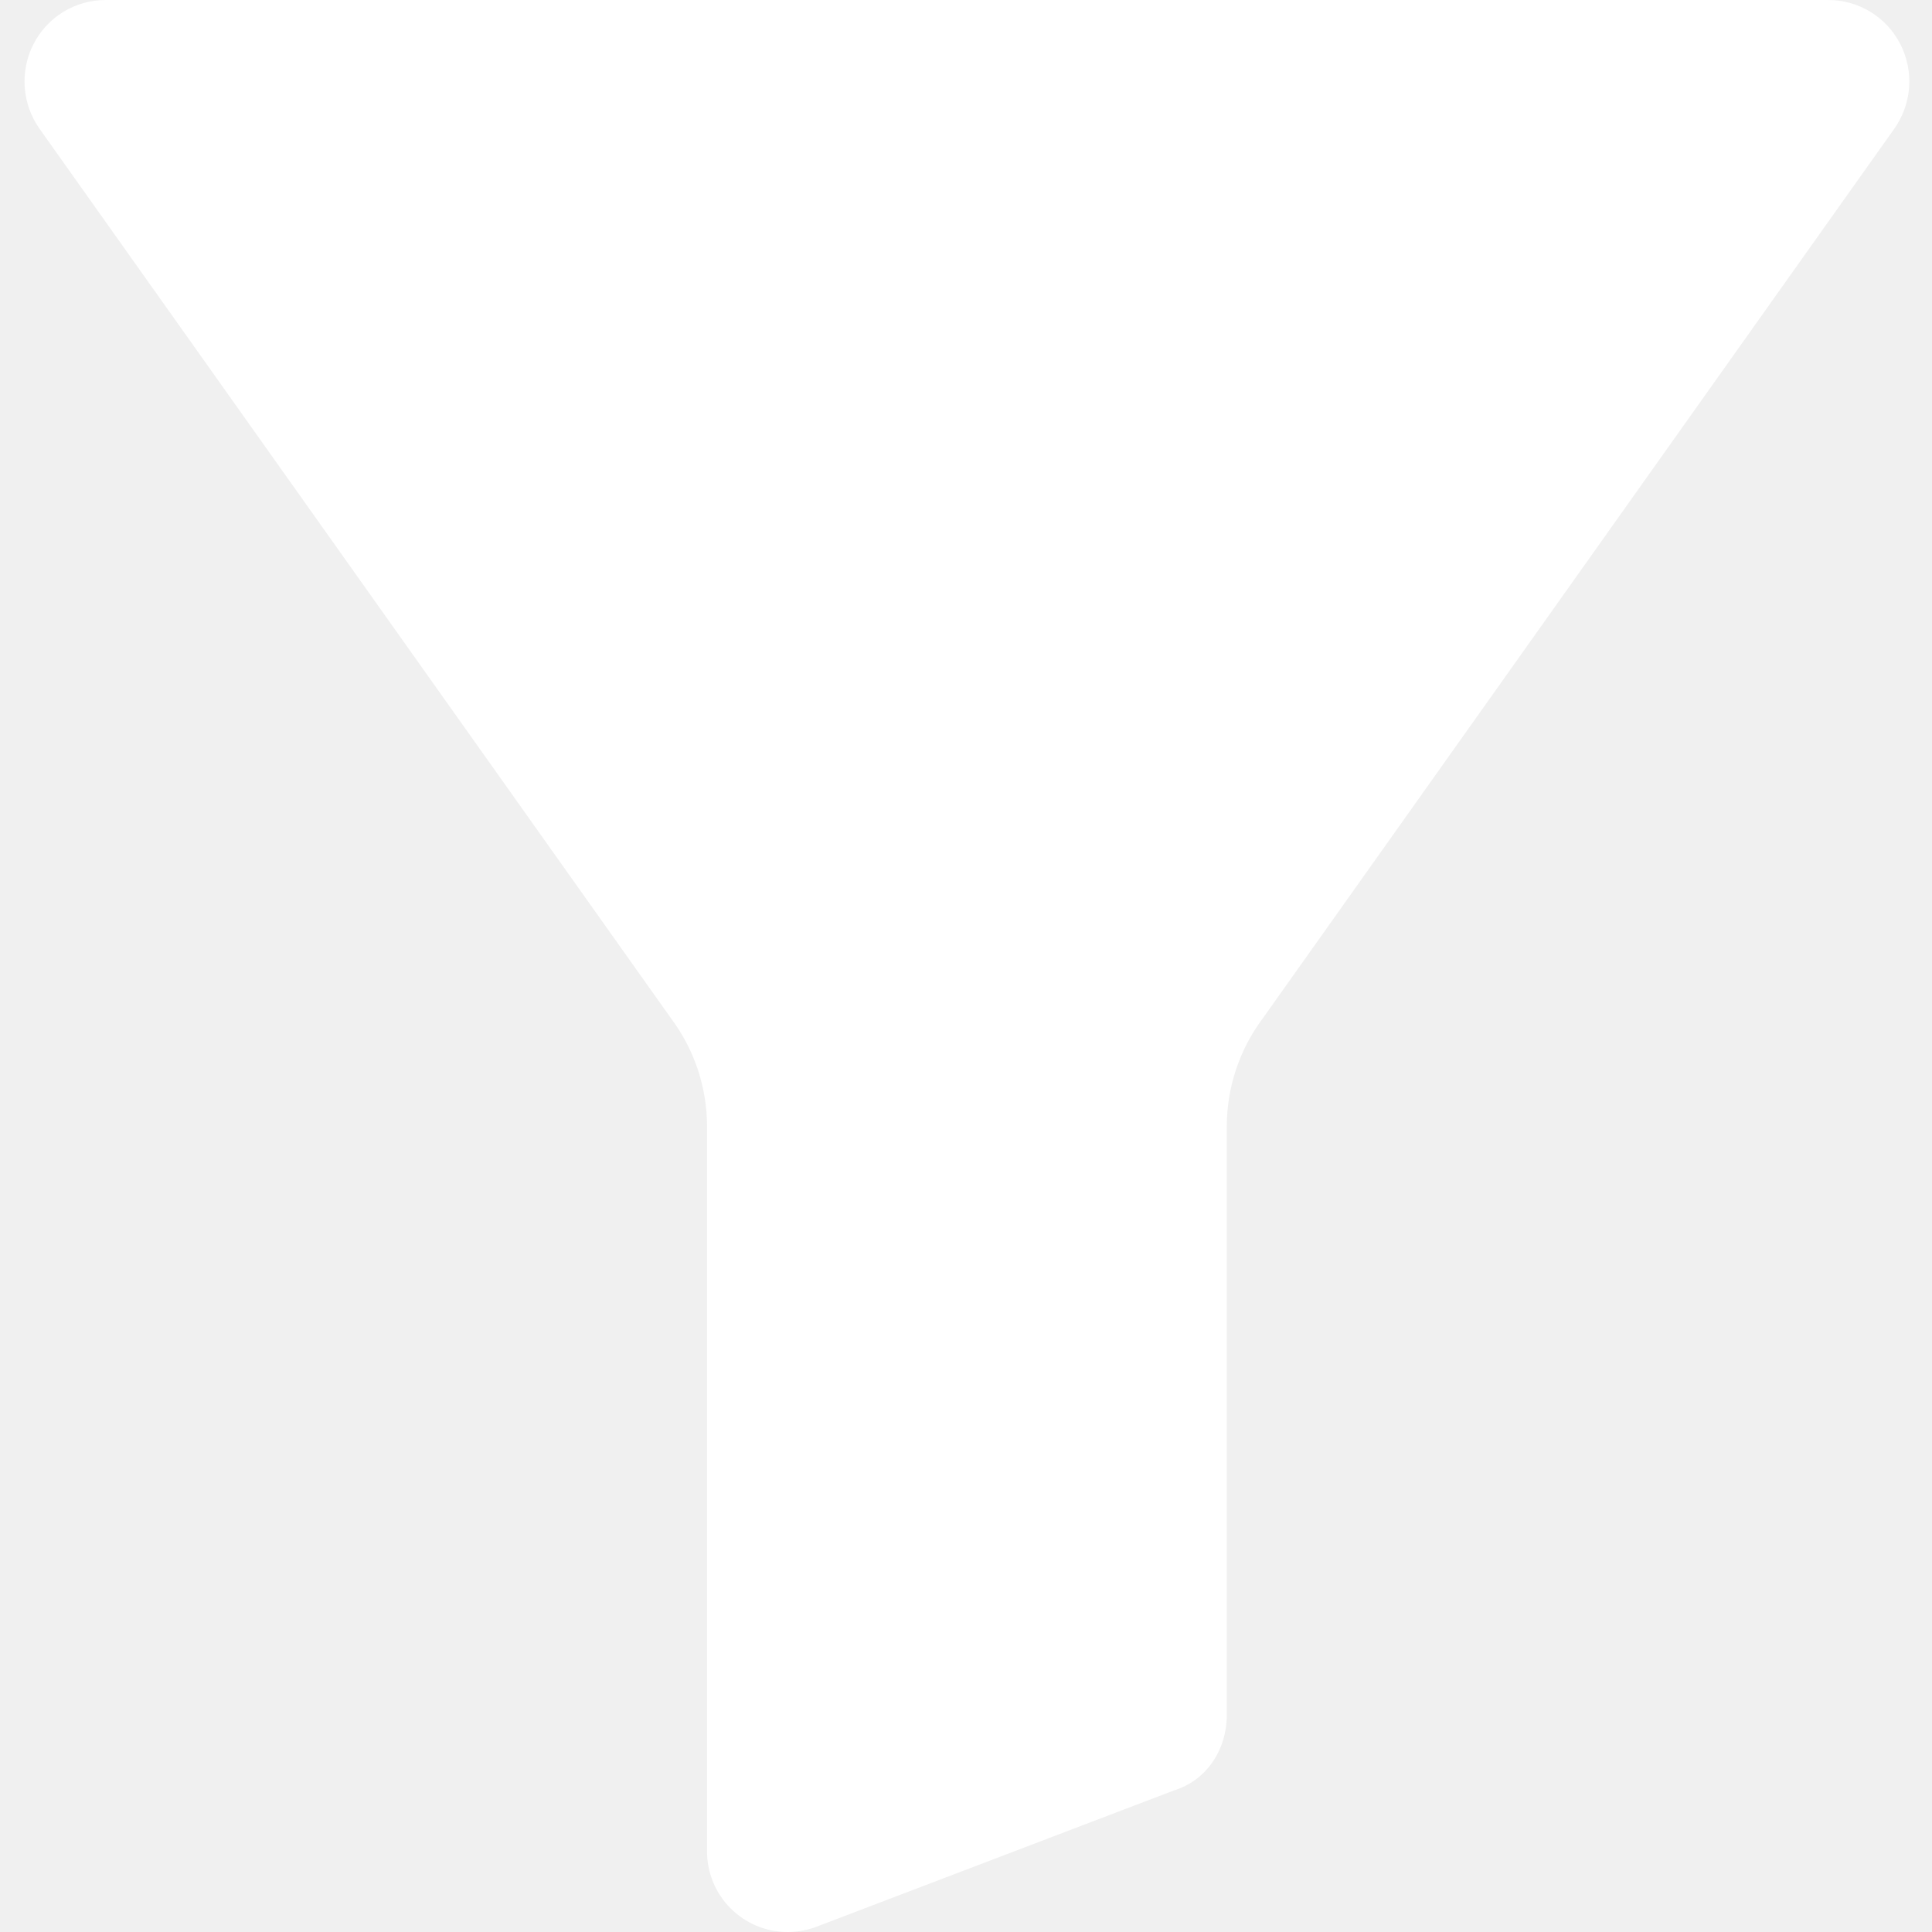
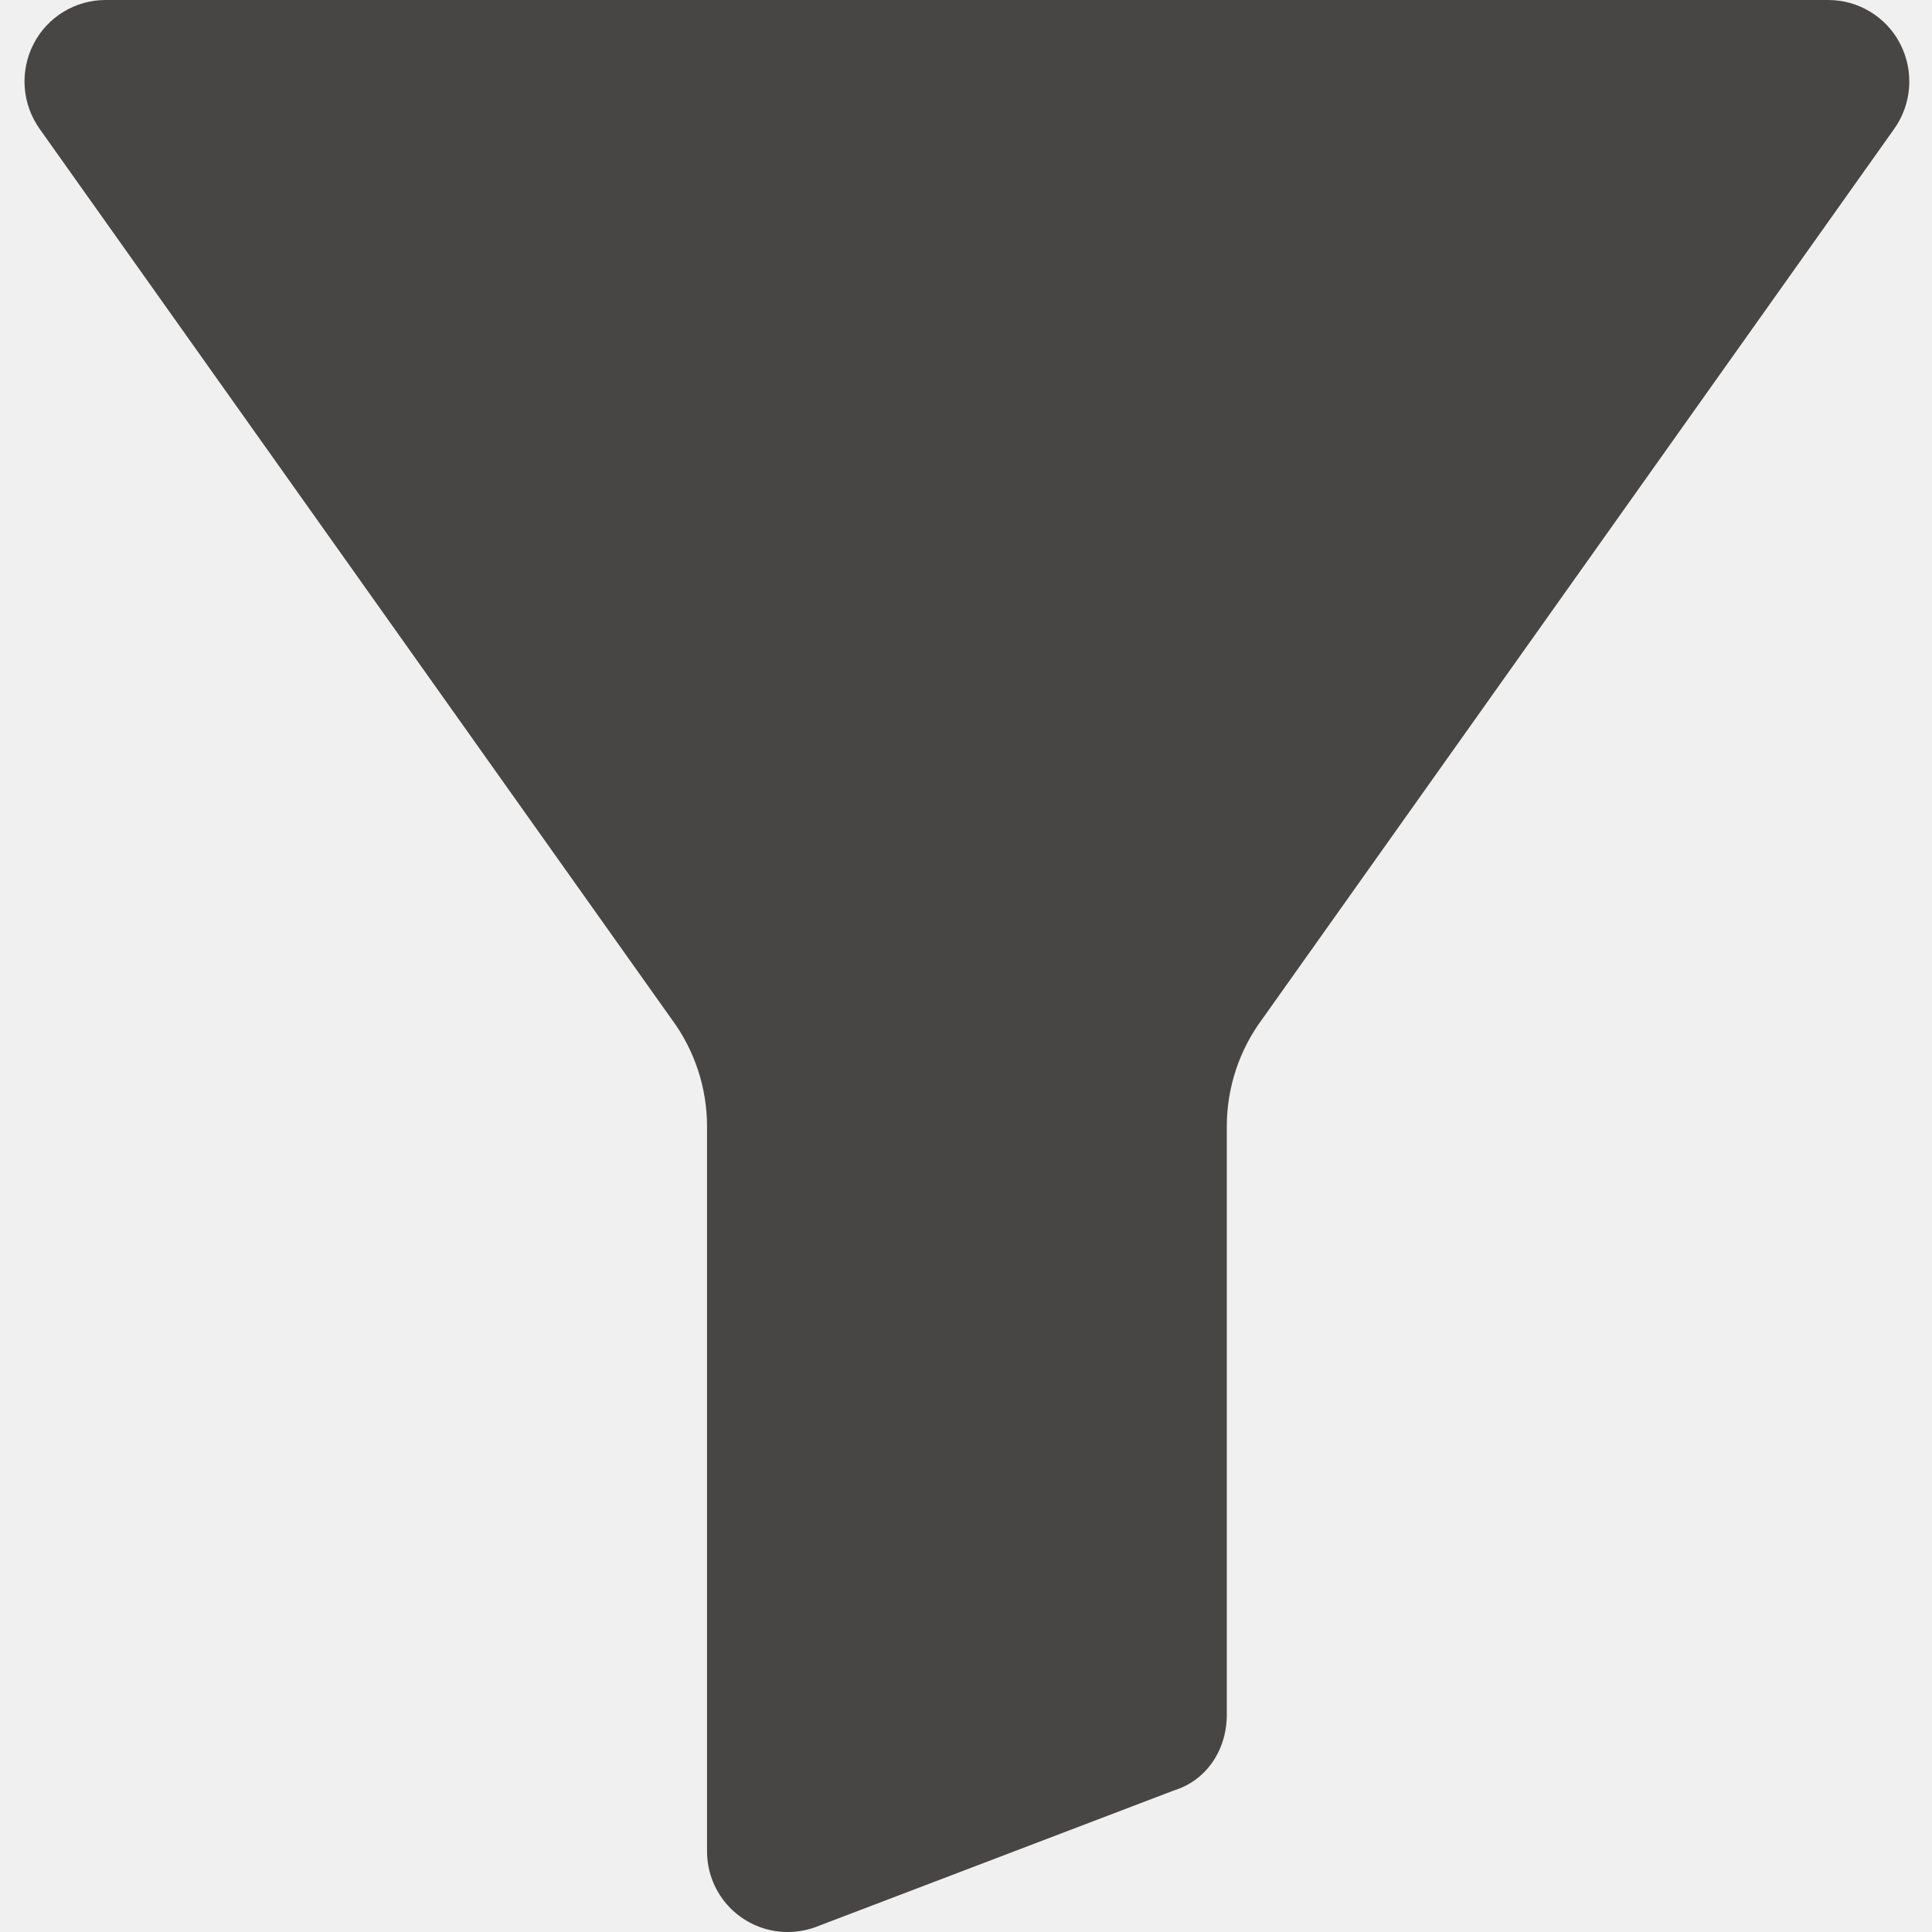
- <svg xmlns="http://www.w3.org/2000/svg" fill="white" height="394pt" viewBox="-5 0 394 394" width="394pt">
+ <svg xmlns="http://www.w3.org/2000/svg" fill="#484644" height="394pt" viewBox="-5 0 394 394" width="394pt">
  <path d="m367.82 0h-351.262c-6.199-.012-11.879 3.449-14.711 8.961-2.871 5.586-2.367 12.312 1.301 17.414l128.688 181.285c.043.062.09.121.133.184 4.676 6.312 7.207 13.961 7.219 21.816v147.801c-.027 4.375 1.691 8.582 4.773 11.688 3.086 3.102 7.281 4.852 11.656 4.852 2.223-.004 4.426-.445 6.48-1.301l72.312-27.57c6.477-1.98 10.777-8.094 10.777-15.453v-120.016c.012-7.855 2.543-15.504 7.215-21.816.043-.062.09-.121.133-.184l128.691-181.289c3.668-5.098 4.172-11.82 1.301-17.406-2.828-5.516-8.512-8.977-14.707-8.965zm0 0" />
</svg>
